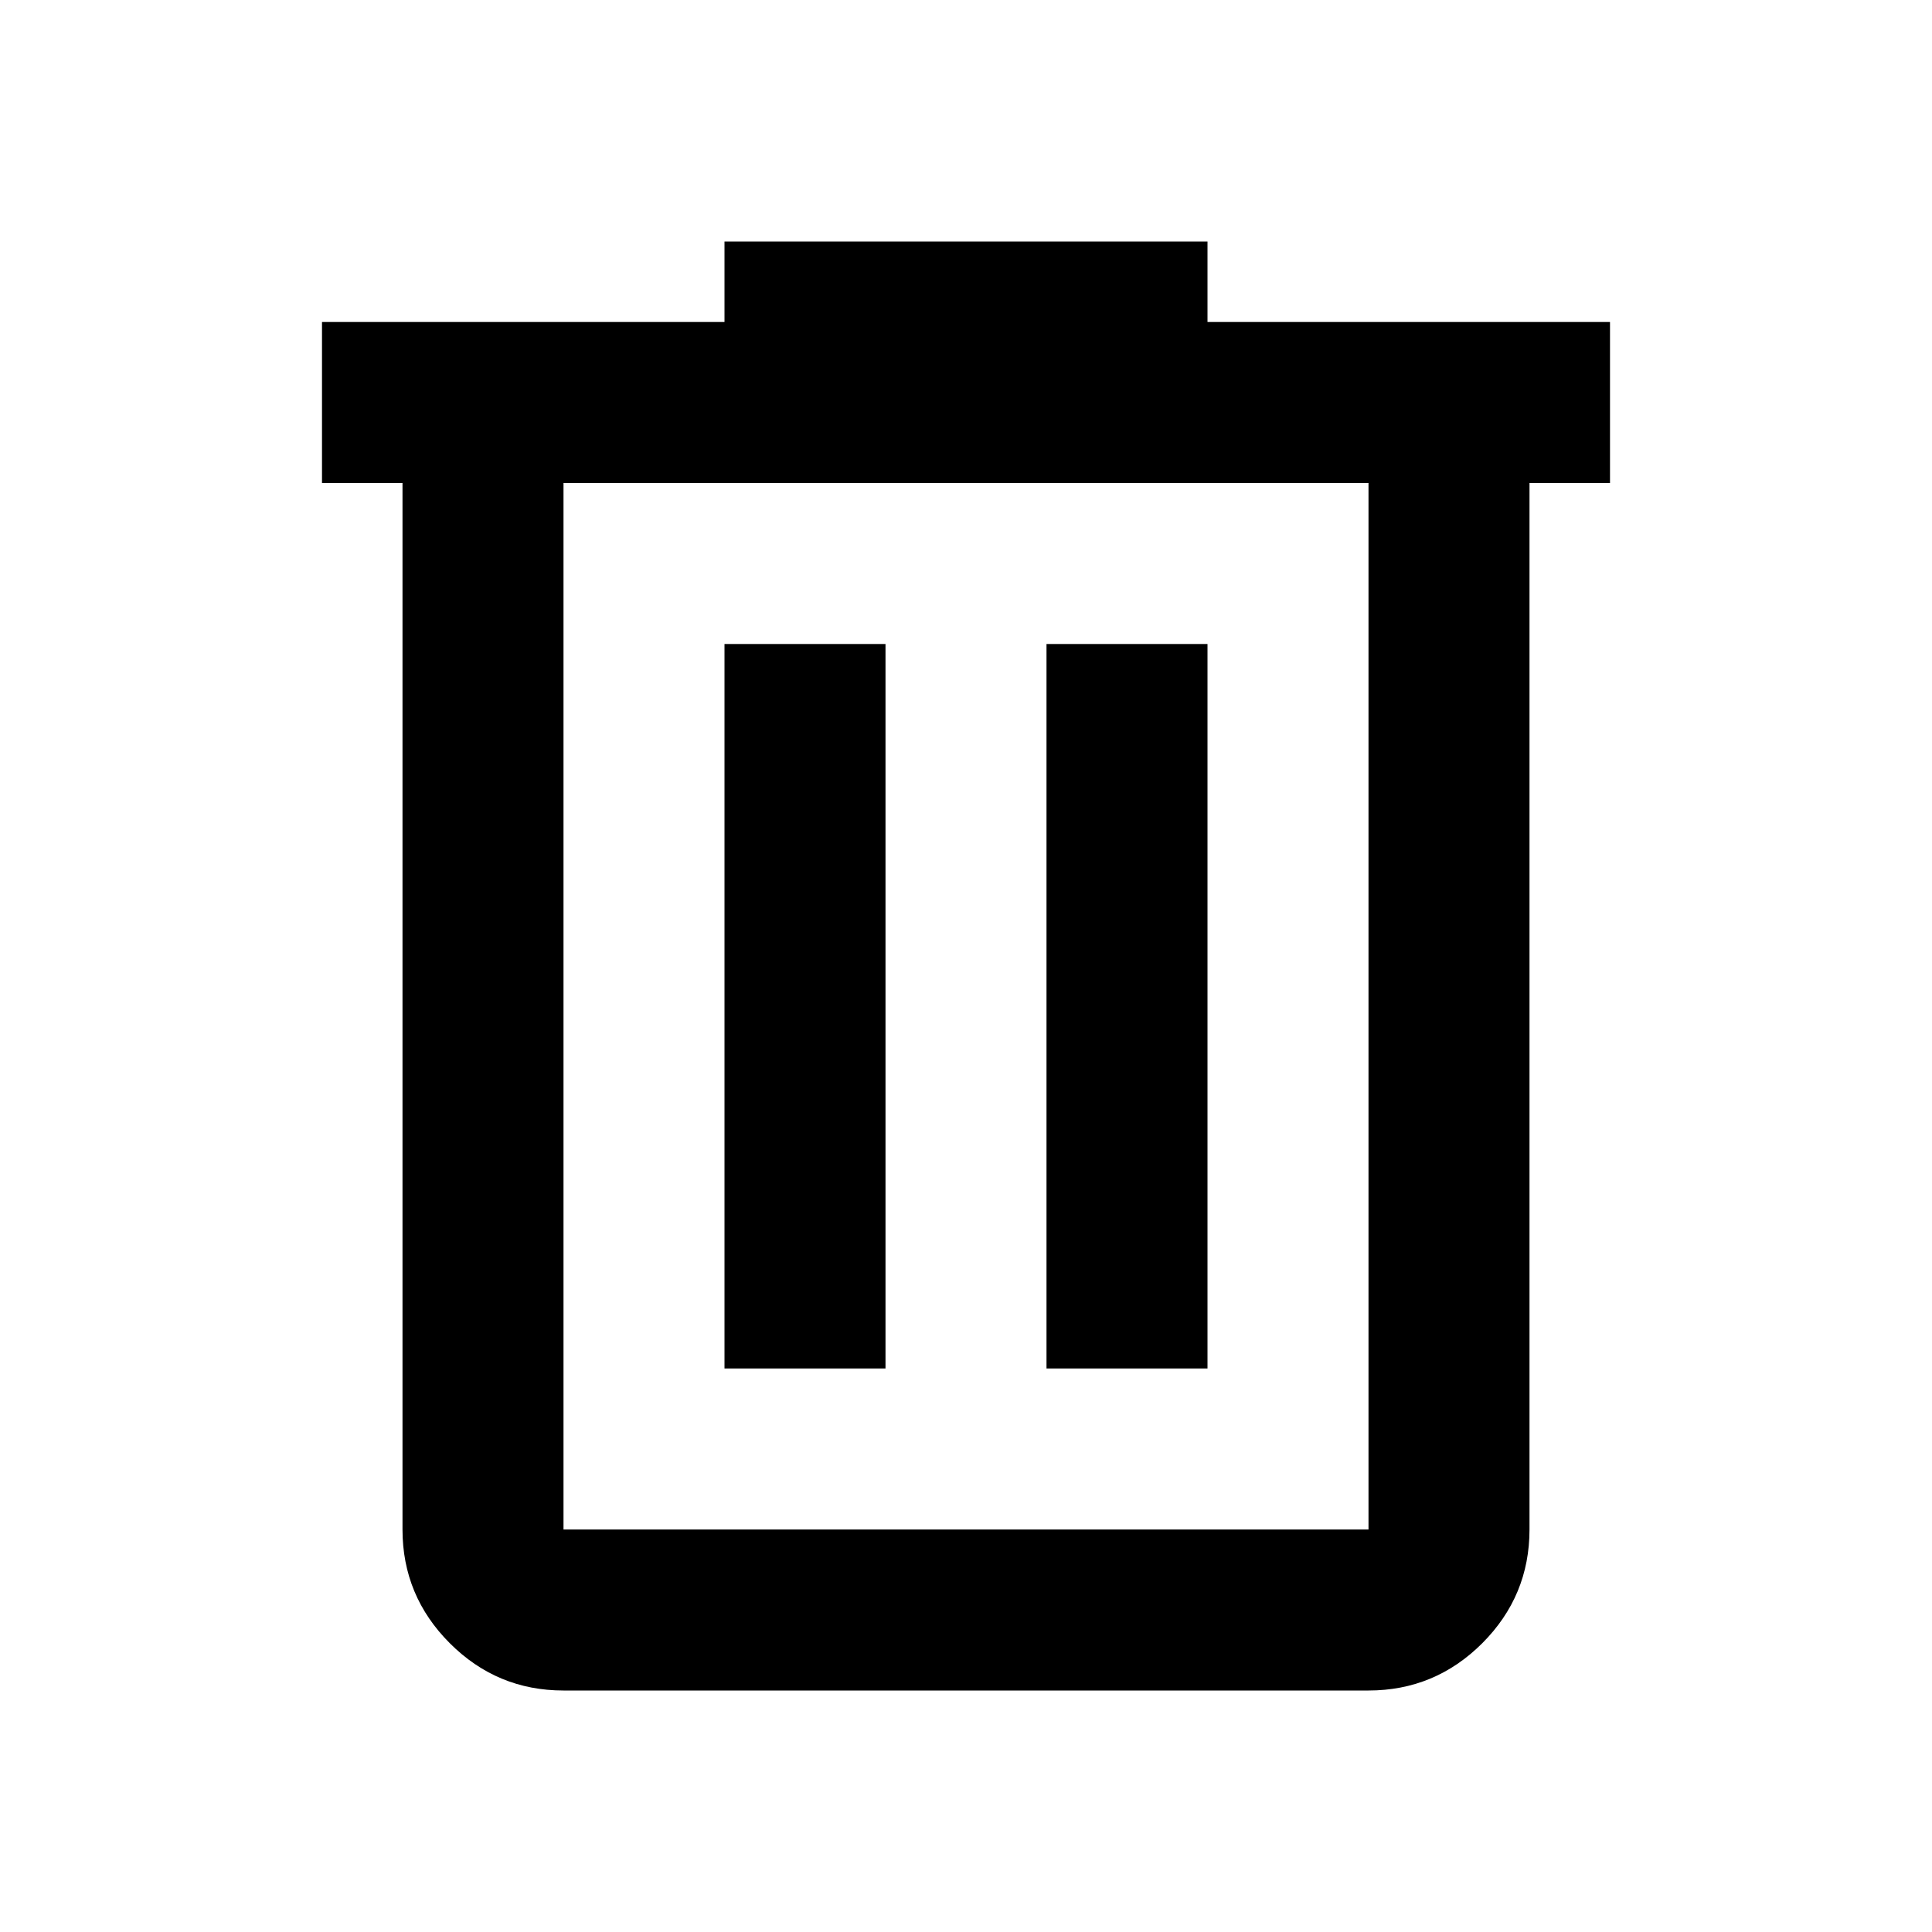
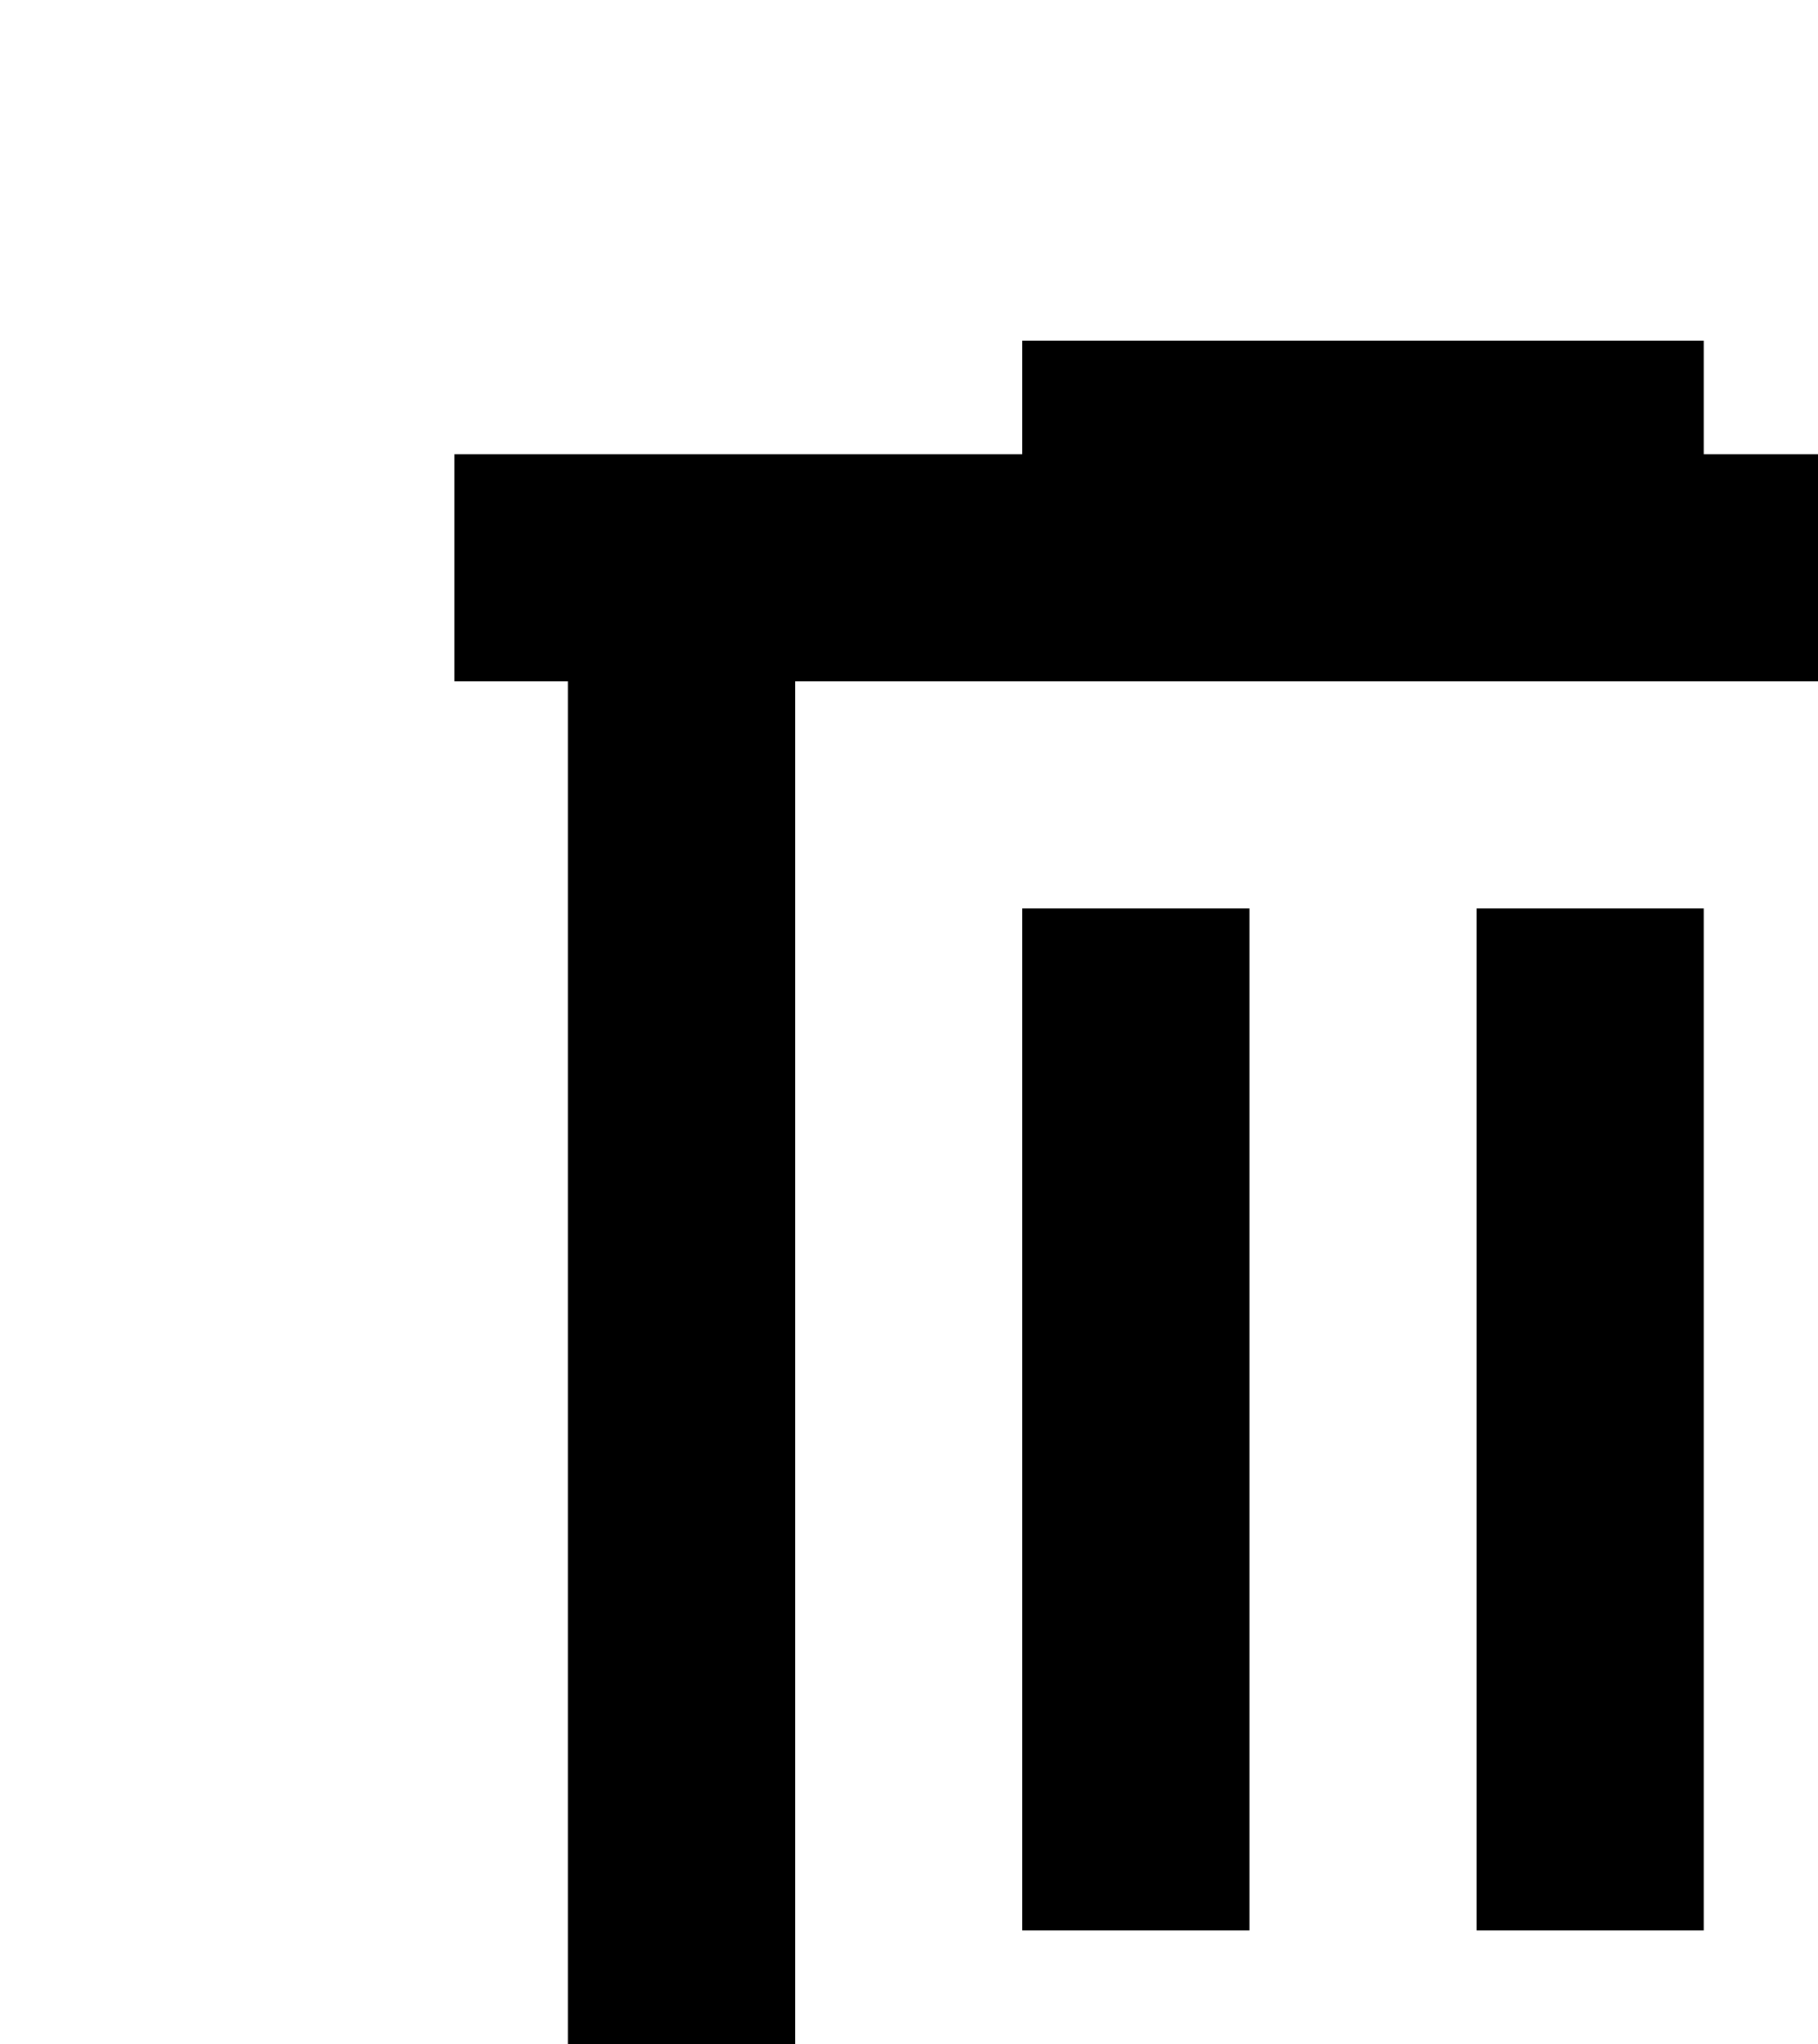
- <svg xmlns="http://www.w3.org/2000/svg" height="24" width="24">
+ <svg xmlns="http://www.w3.org/2000/svg">
  <path d="M7 21q-.825 0-1.412-.587Q5 19.825 5 19V6H4V4h5V3h6v1h5v2h-1v13q0 .825-.587 1.413Q17.825 21 17 21ZM17 6H7v13h10ZM9 17h2V8H9Zm4 0h2V8h-2ZM7 6v13Z" />
</svg>
